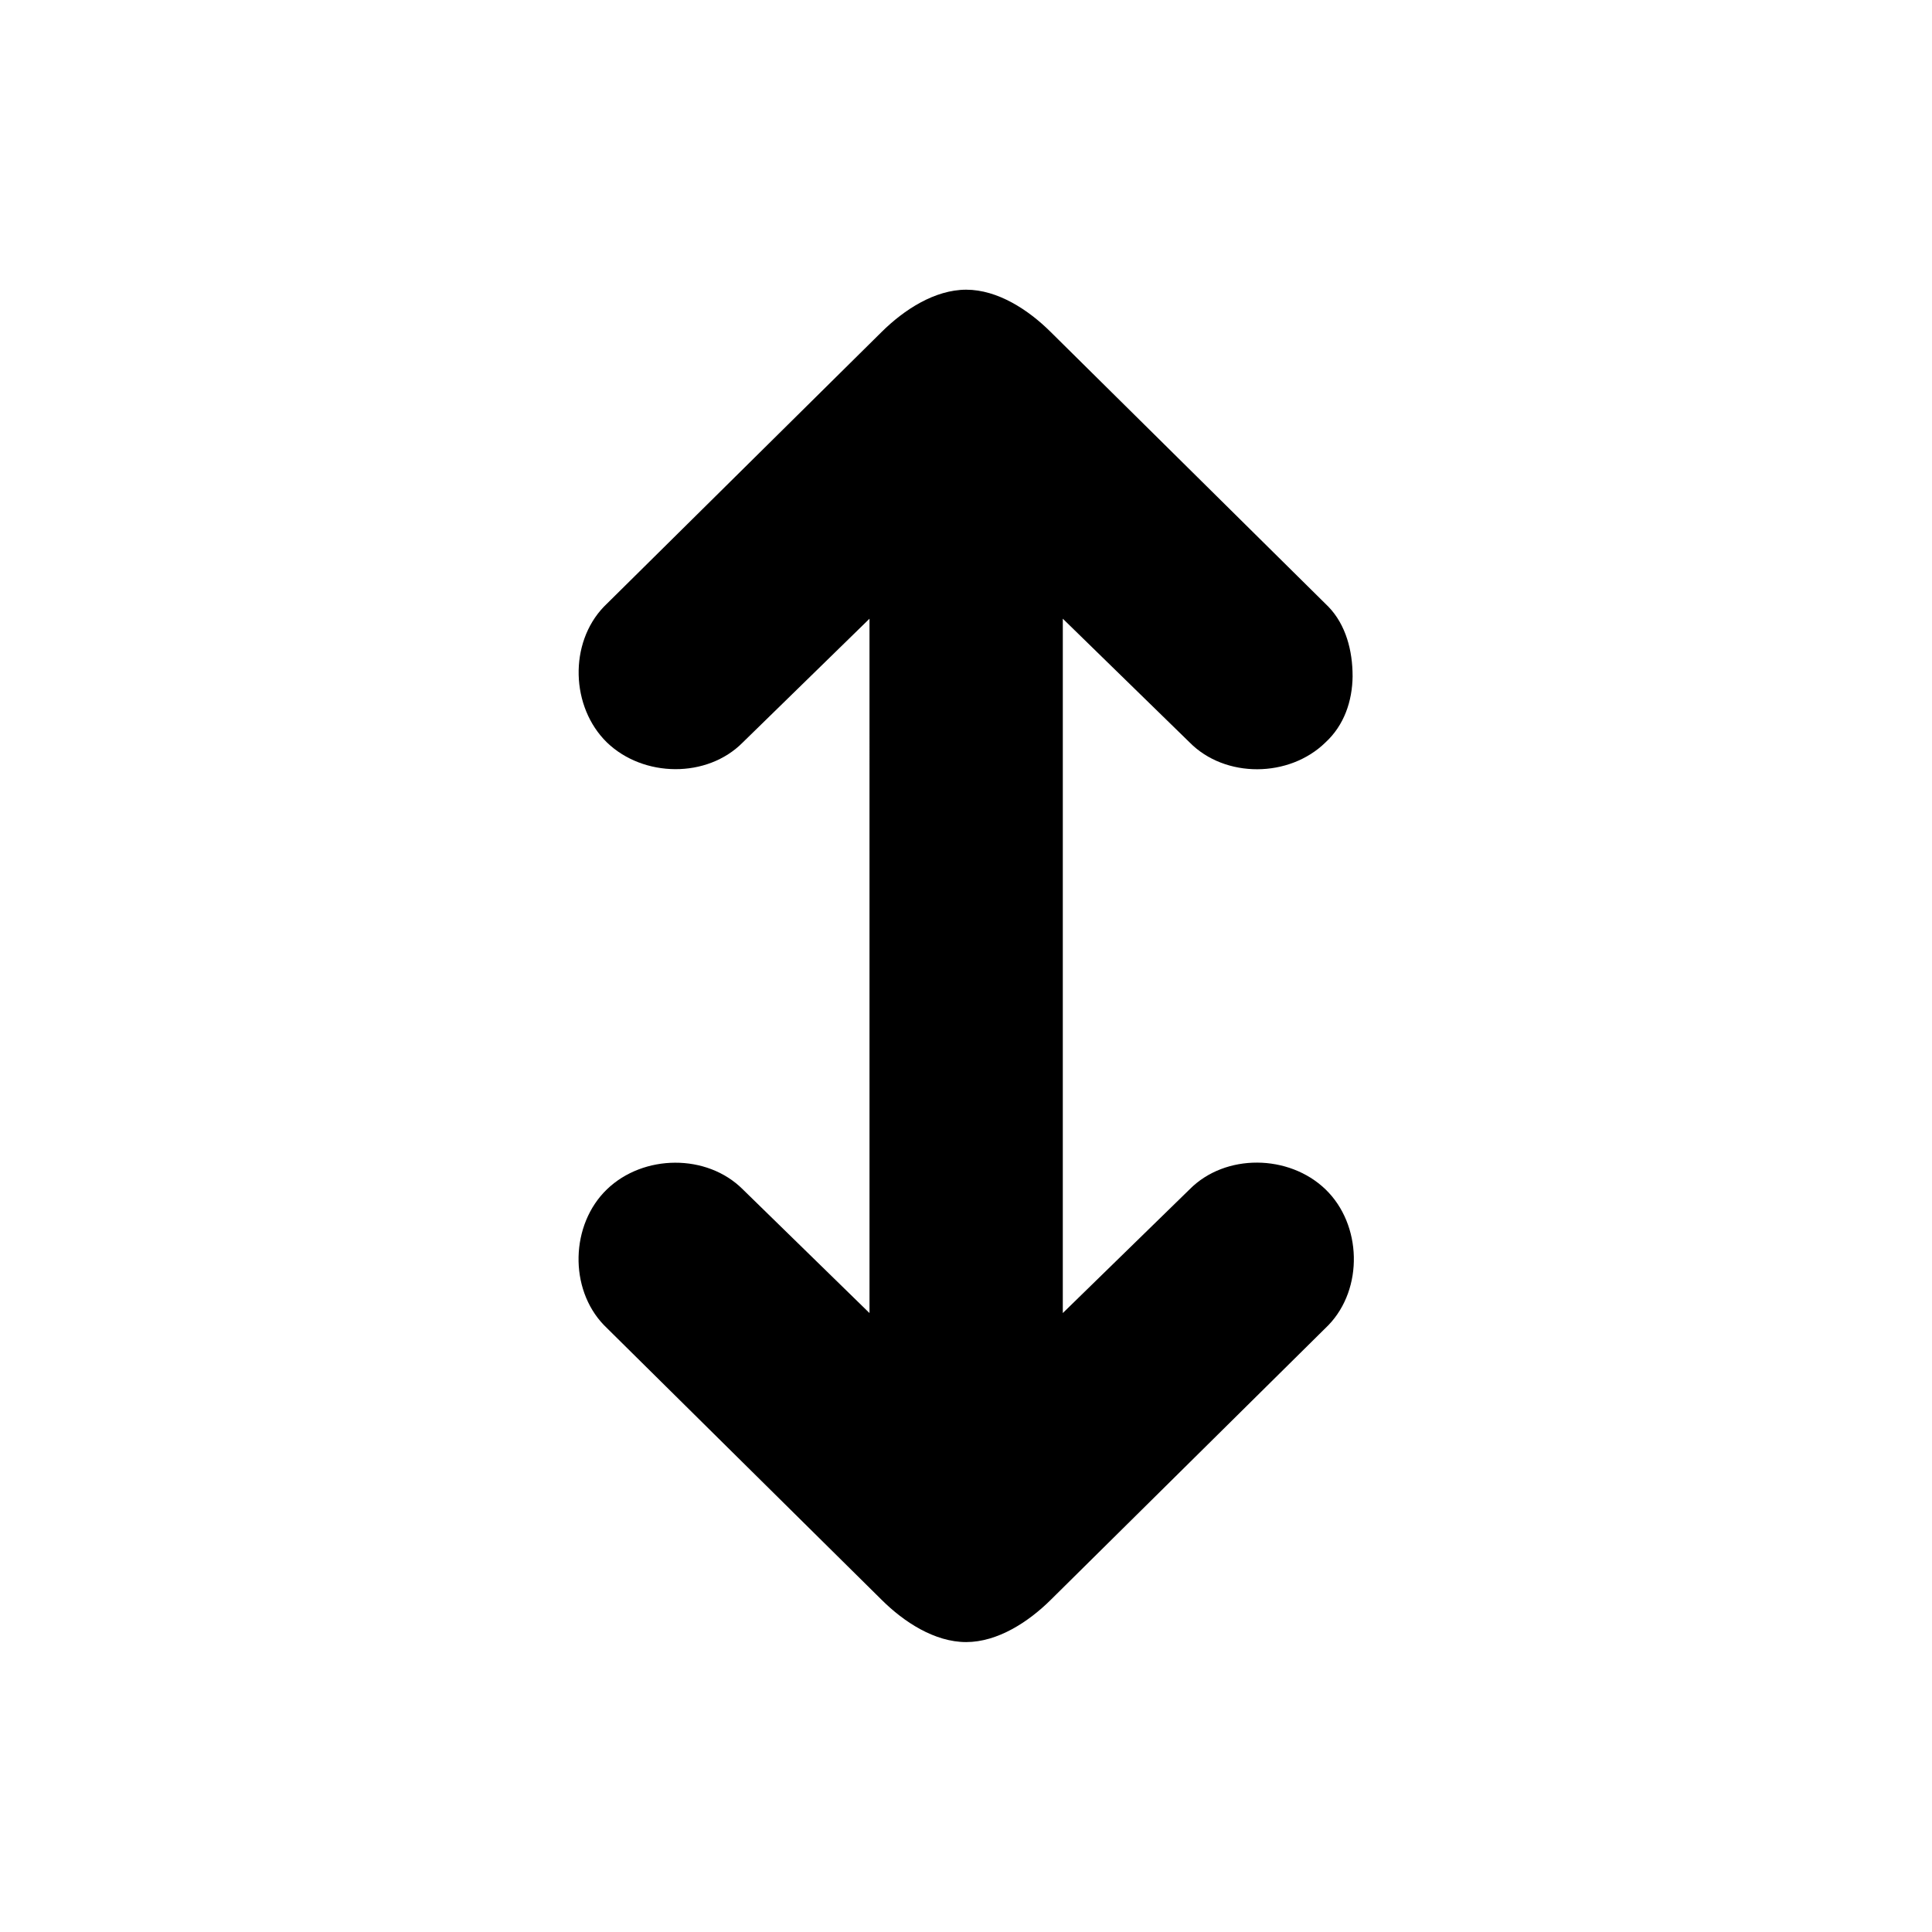
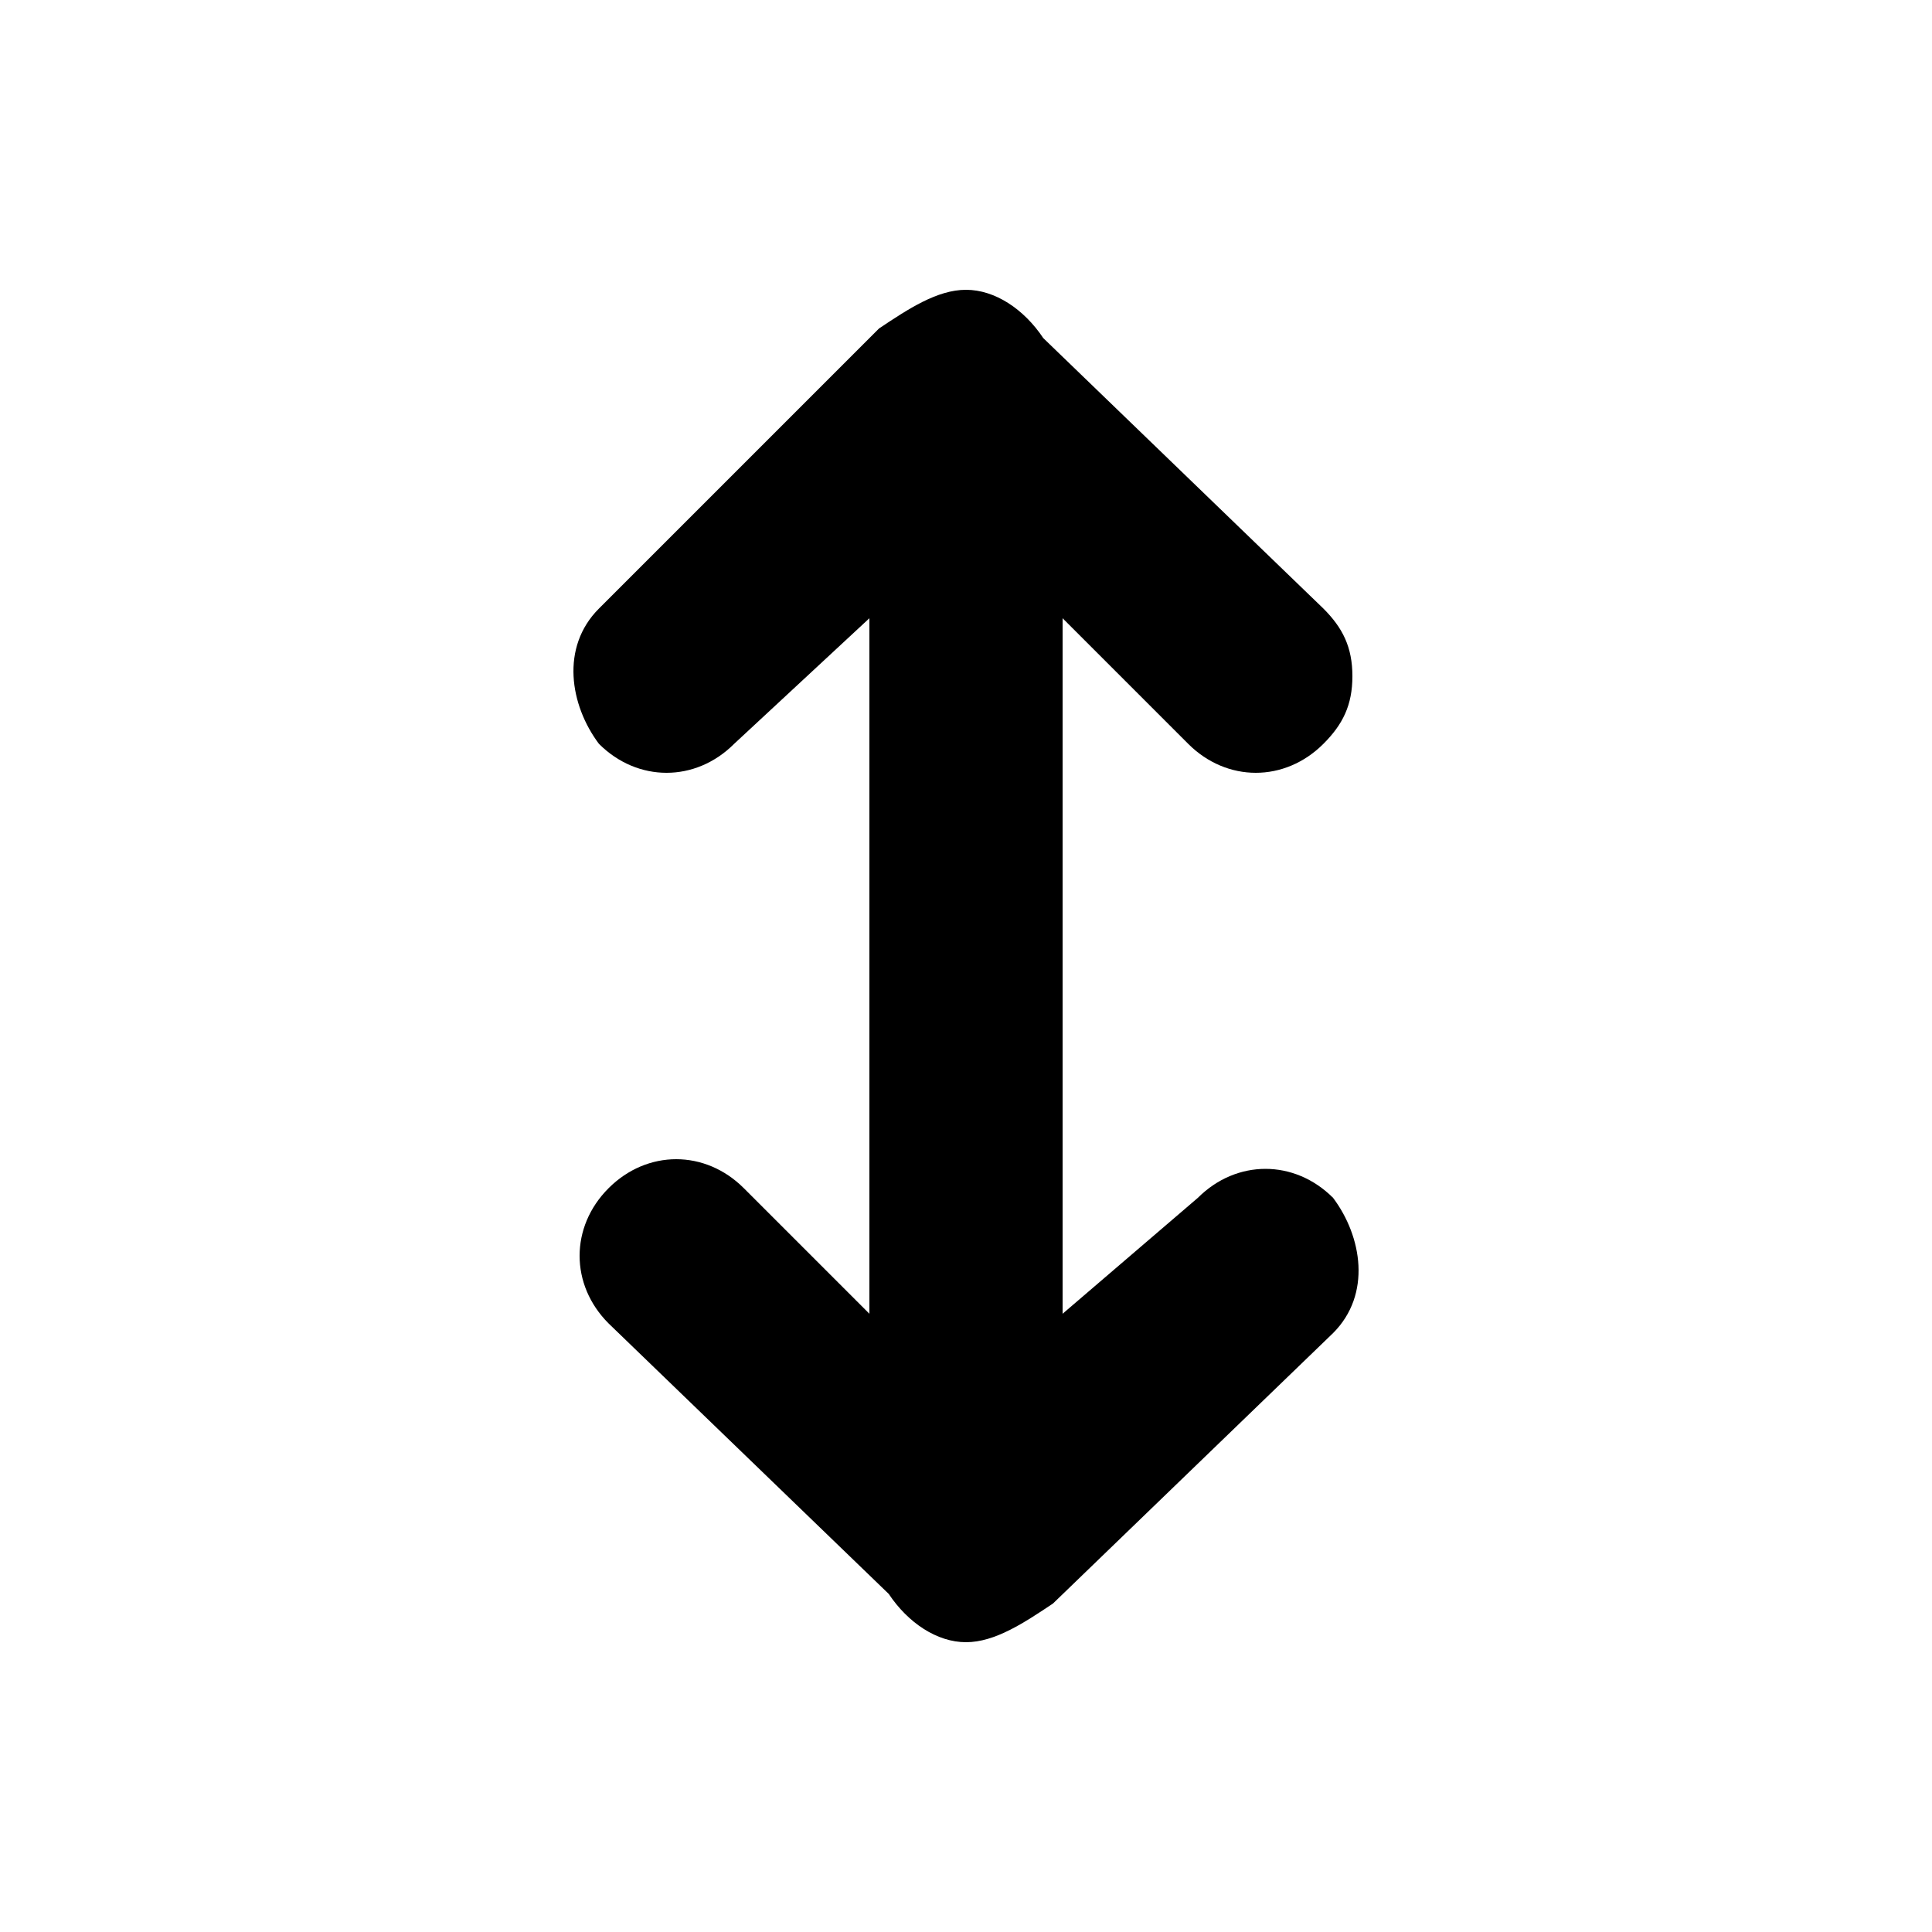
- <svg xmlns="http://www.w3.org/2000/svg" width="20" height="20" id="svg5738" version="1.1">
-   <defs id="defs5740" />
-   <g id="layer1" transform="translate(0,-1032.362)">
-     <path id="path4288" d="m 14.002,1039.362 c 0,-0.262 -0.068,-0.53 -0.25,-0.719 l -2.875,-2.844 c -0.231,-0.23 -0.549,-0.438 -0.875,-0.438 -0.326,4e-4 -0.644,0.208 -0.875,0.437 l -2.875,2.844 c -0.364,0.378 -0.344,1.04 0.031,1.406 0.378,0.364 1.037,0.373 1.406,0 l 1.312,-1.281 10e-5,7.188 -1.312,-1.281 c -0.371,-0.371 -1.028,-0.364 -1.406,-2e-4 -0.378,0.364 -0.395,1.028 -0.031,1.406 l 2.875,2.844 c 0.231,0.23 0.549,0.437 0.875,0.437 0.326,-6e-4 0.644,-0.208 0.875,-0.437 l 2.875,-2.844 c 0.364,-0.378 0.347,-1.042 -0.031,-1.406 -0.378,-0.364 -1.037,-0.373 -1.406,0 l -1.313,1.281 10e-5,-7.188 1.313,1.281 c 0.368,0.373 1.031,0.367 1.406,-10e-5 0.193,-0.178 0.278,-0.426 0.281,-0.687 z" style="font-size:medium;font-style:normal;font-variant:normal;font-weight:normal;font-stretch:normal;text-indent:0;text-align:start;text-decoration:none;line-height:normal;letter-spacing:normal;word-spacing:normal;text-transform:none;direction:ltr;block-progression:tb;writing-mode:lr-tb;text-anchor:start;baseline-shift:baseline;color:#000000;fill:#000000;fill-opacity:1;fill-rule:nonzero;stroke:none;stroke-width:2;marker:none;visibility:visible;display:inline;overflow:visible;enable-background:accumulate;font-family:Sans;-inkscape-font-specification:Sans" />
-   </g>
+ <svg viewBox="0 0 20 20">
+   <path d="M14,7c0-0.3-0.1-0.5-0.3-0.7l-2.9-2.8C10.6,3.2,10.3,3,10,3C9.7,3,9.4,3.2,9.1,3.4L6.2,6.3c-0.4,0.4-0.3,1,0,1.4  c0.4,0.4,1,0.4,1.4,0L9,6.4l0,7.2l-1.3-1.3c-0.4-0.4-1-0.4-1.4,0c-0.4,0.4-0.4,1,0,1.4l2.9,2.8C9.4,16.8,9.7,17,10,17  c0.3,0,0.6-0.2,0.9-0.4l2.9-2.8c0.4-0.4,0.3-1,0-1.4c-0.4-0.4-1-0.4-1.4,0L11,13.6l0-7.2l1.3,1.3c0.4,0.4,1,0.4,1.4,0  C13.9,7.5,14,7.3,14,7L14,7z" />
</svg>
